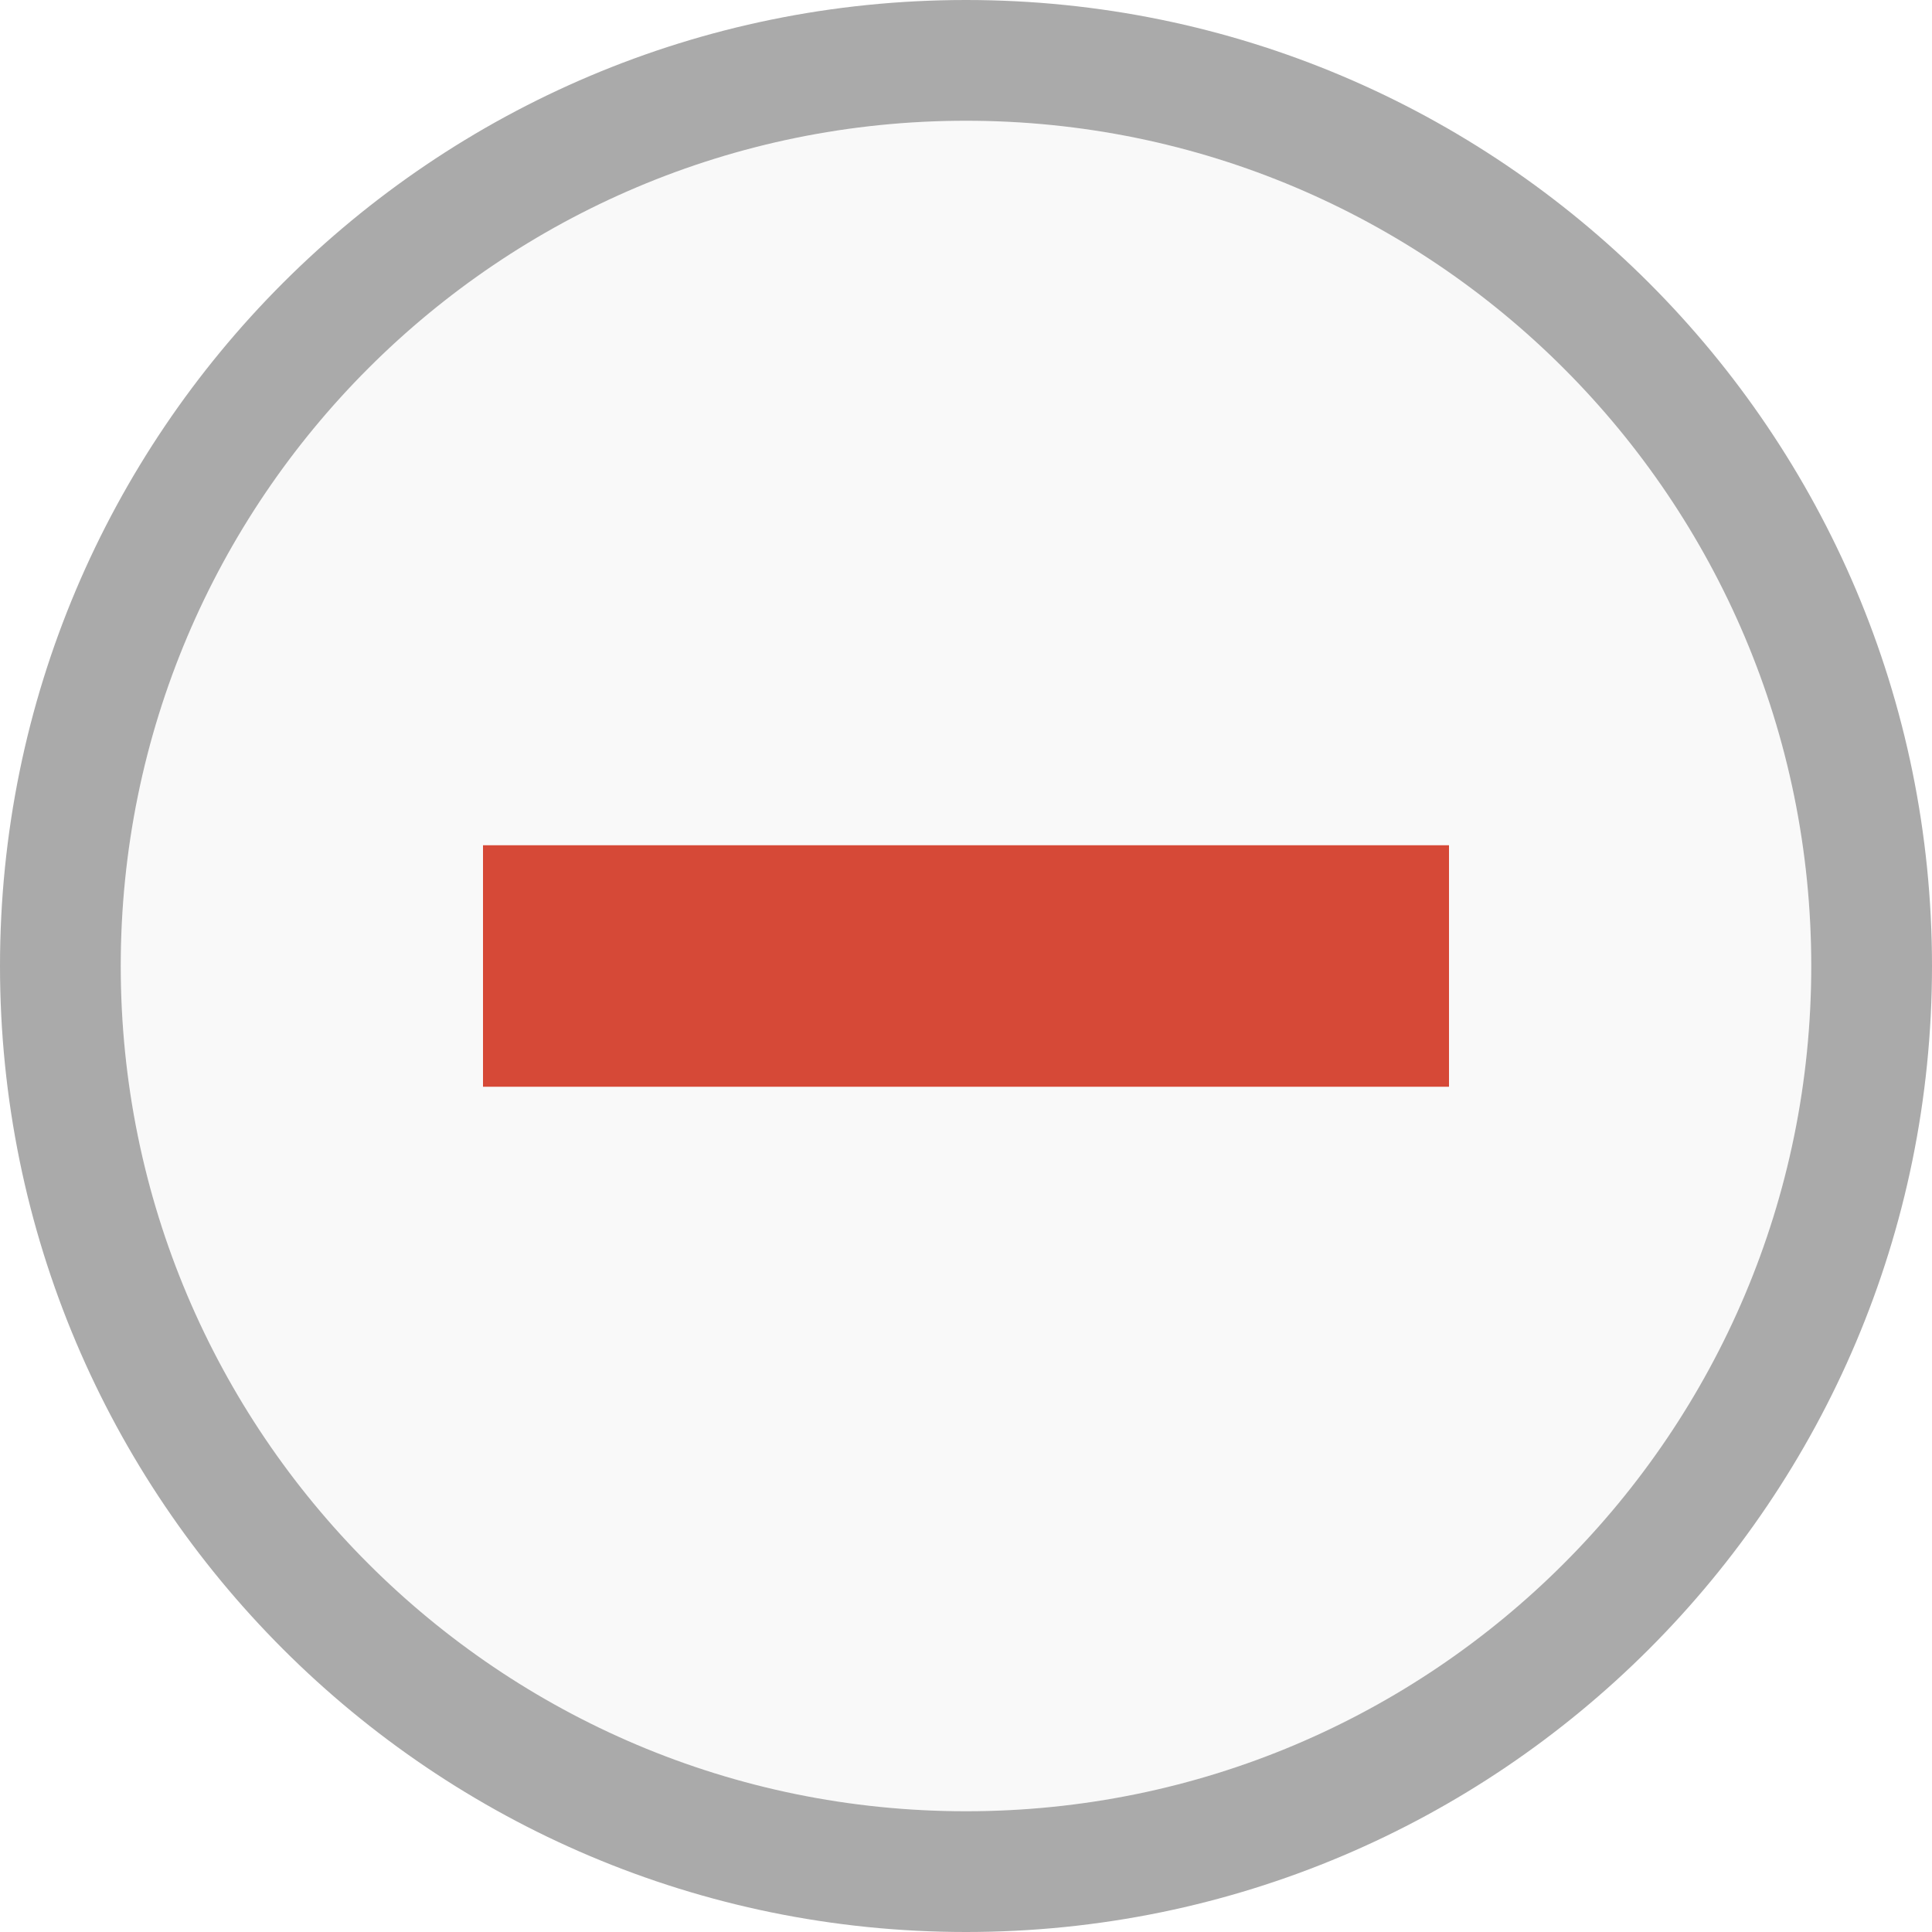
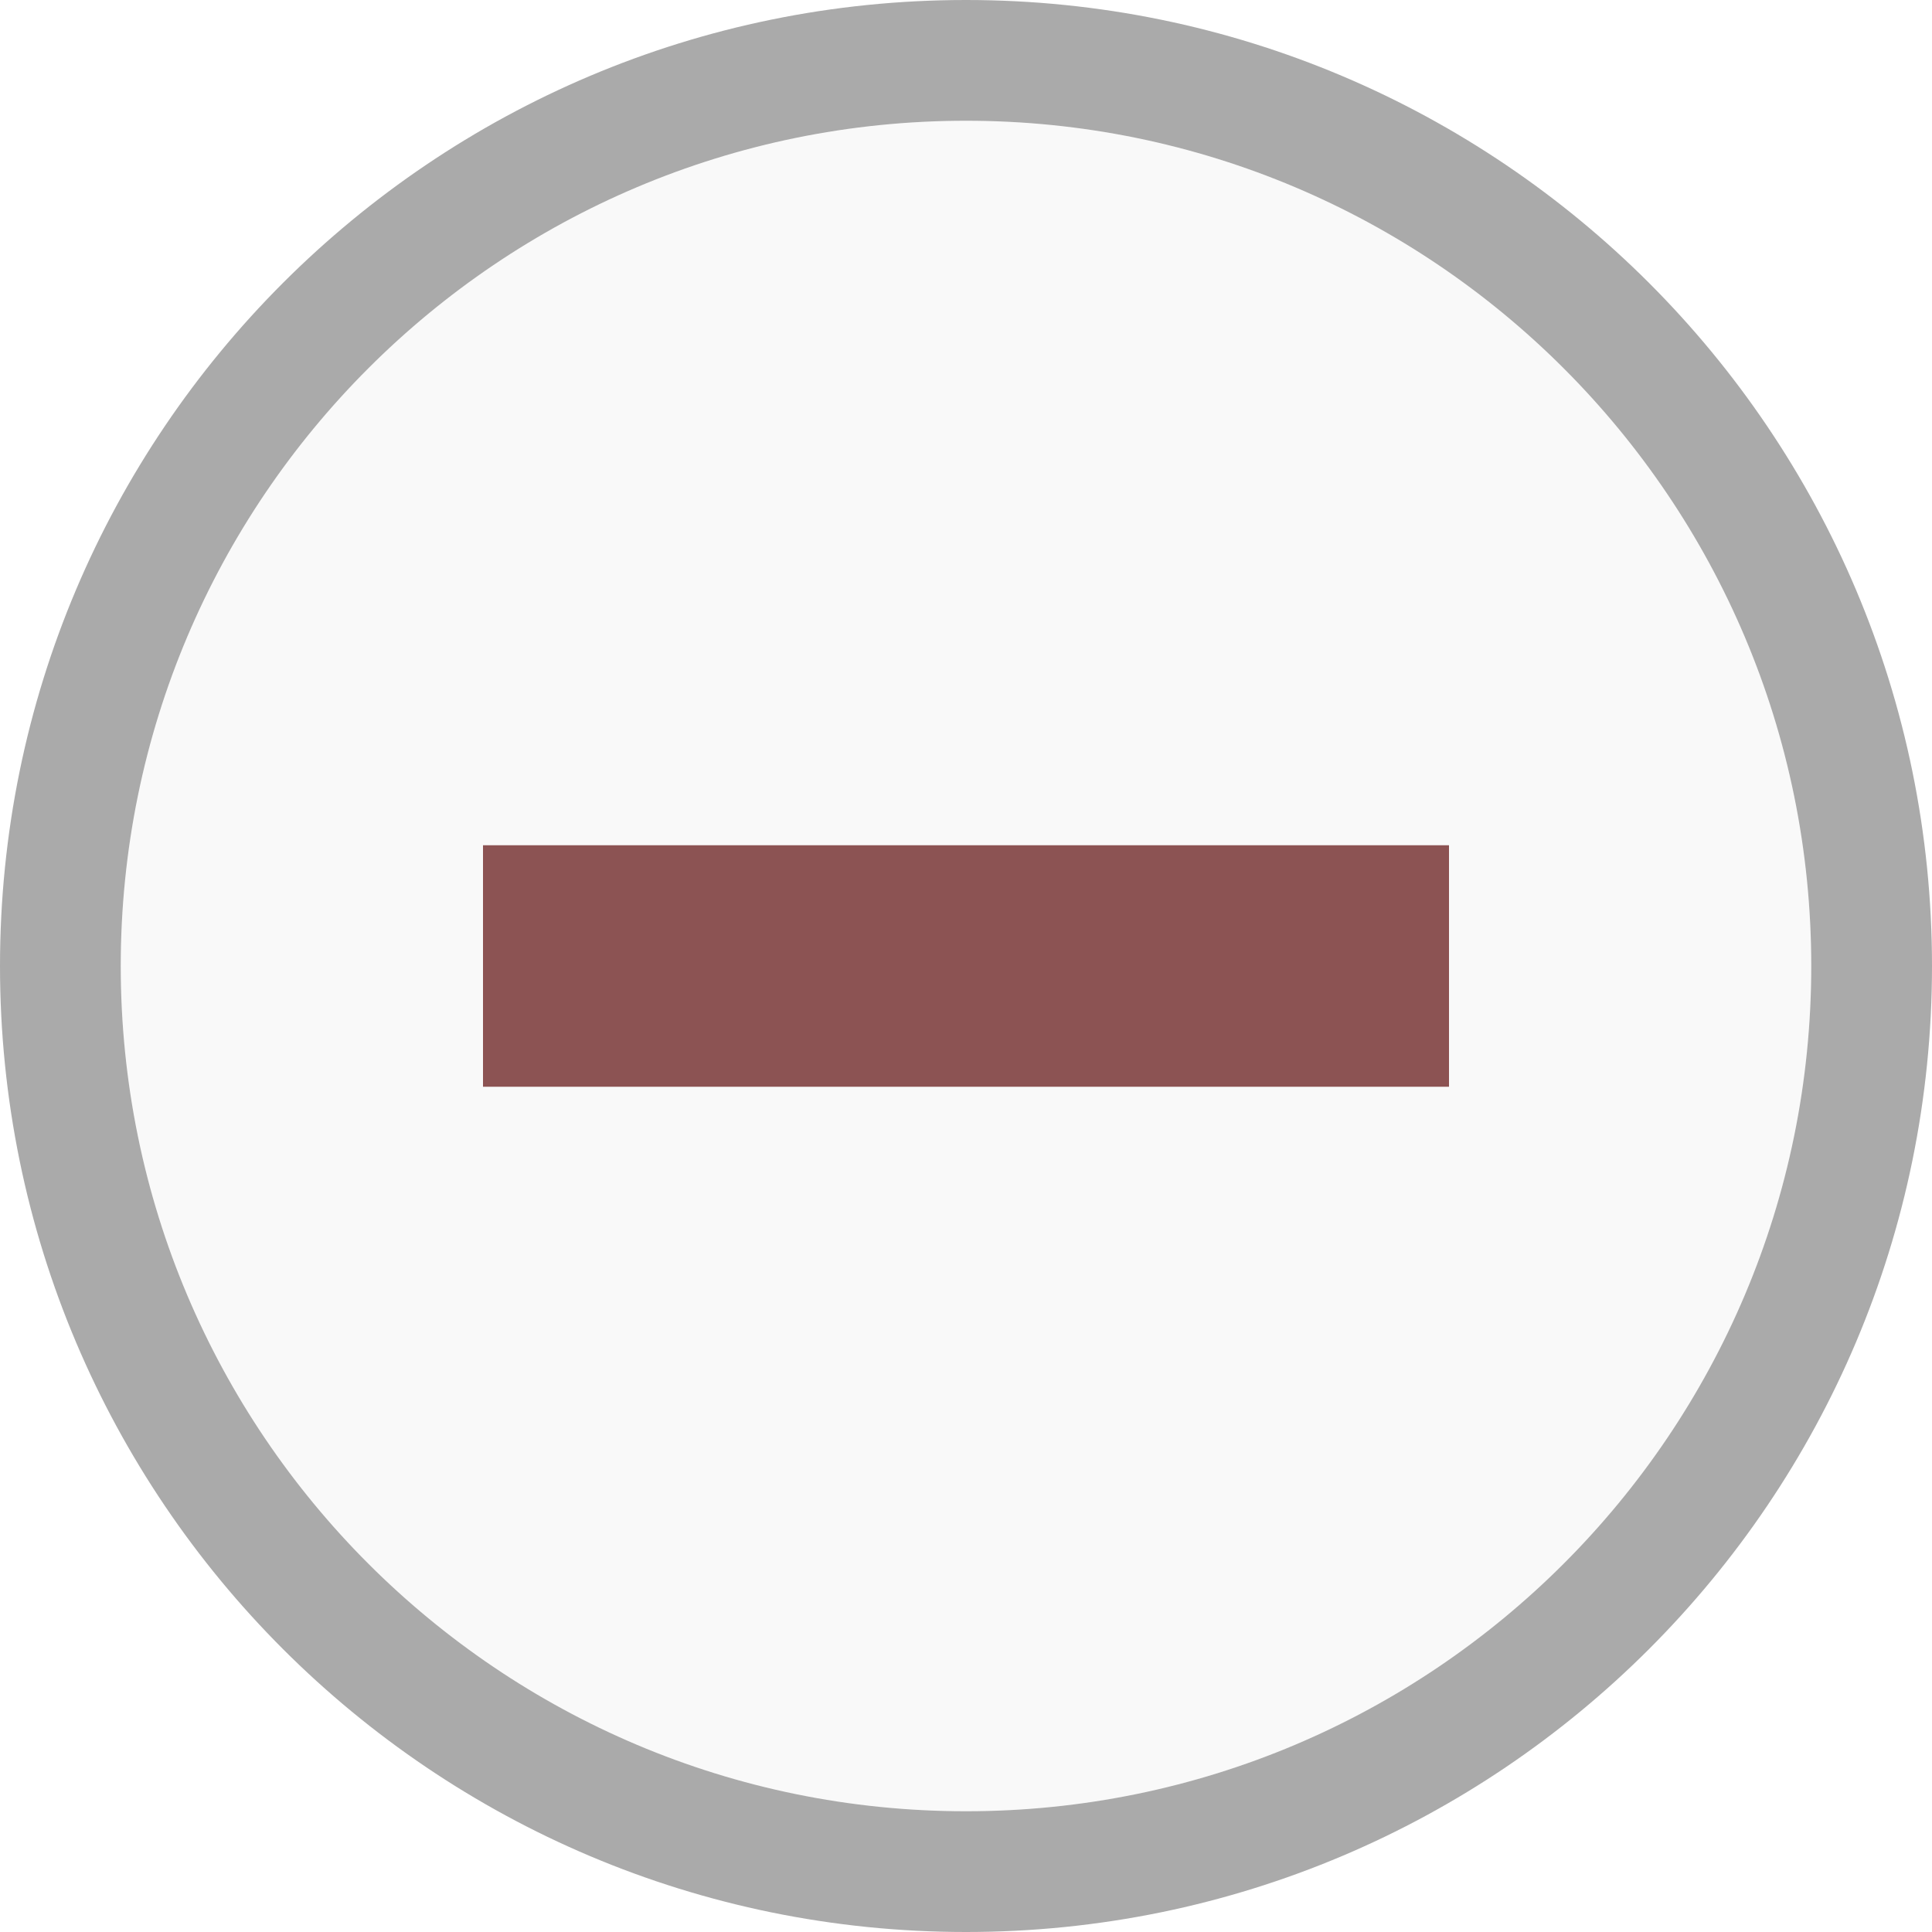
<svg xmlns="http://www.w3.org/2000/svg" viewBox="0 0 16 16">
  <g transform="translate(0 -1036.362)">
    <path style="fill:#f9f9f9" d="m 15,8 c 0,3.866 -3.134,7 -7,7 C 4.134,15 1,11.866 1,8 1,4.134 4.134,1 8,1 c 3.866,0 7,3.134 7,7 z" transform="translate(0 1036.362)" />
    <path style="fill:#aaa" d="M 8 0 C 3.582 8.8817842e-16 -3.006854e-17 3.582 0 8 C 0 12.418 3.582 16 8 16 C 12.418 16 16 12.418 16 8 C 16 3.582 12.418 -1.8064254e-15 8 0 z M 8 1 C 11.866 1 15 4.134 15 8 C 15 11.866 11.866 15 8 15 C 4.134 15 1 11.866 1 8 C 1 4.134 4.134 1 8 1 z " transform="translate(0 1036.362)" />
-     <rect width="8" x="4" y="7" height="2" style="fill:#d64937" transform="translate(0 1036.362)" />
+     <rect width="8" x="4" y="7" height="2" style="fill:#8C5353" transform="translate(0 1036.362)" />
  </g>
</svg>
